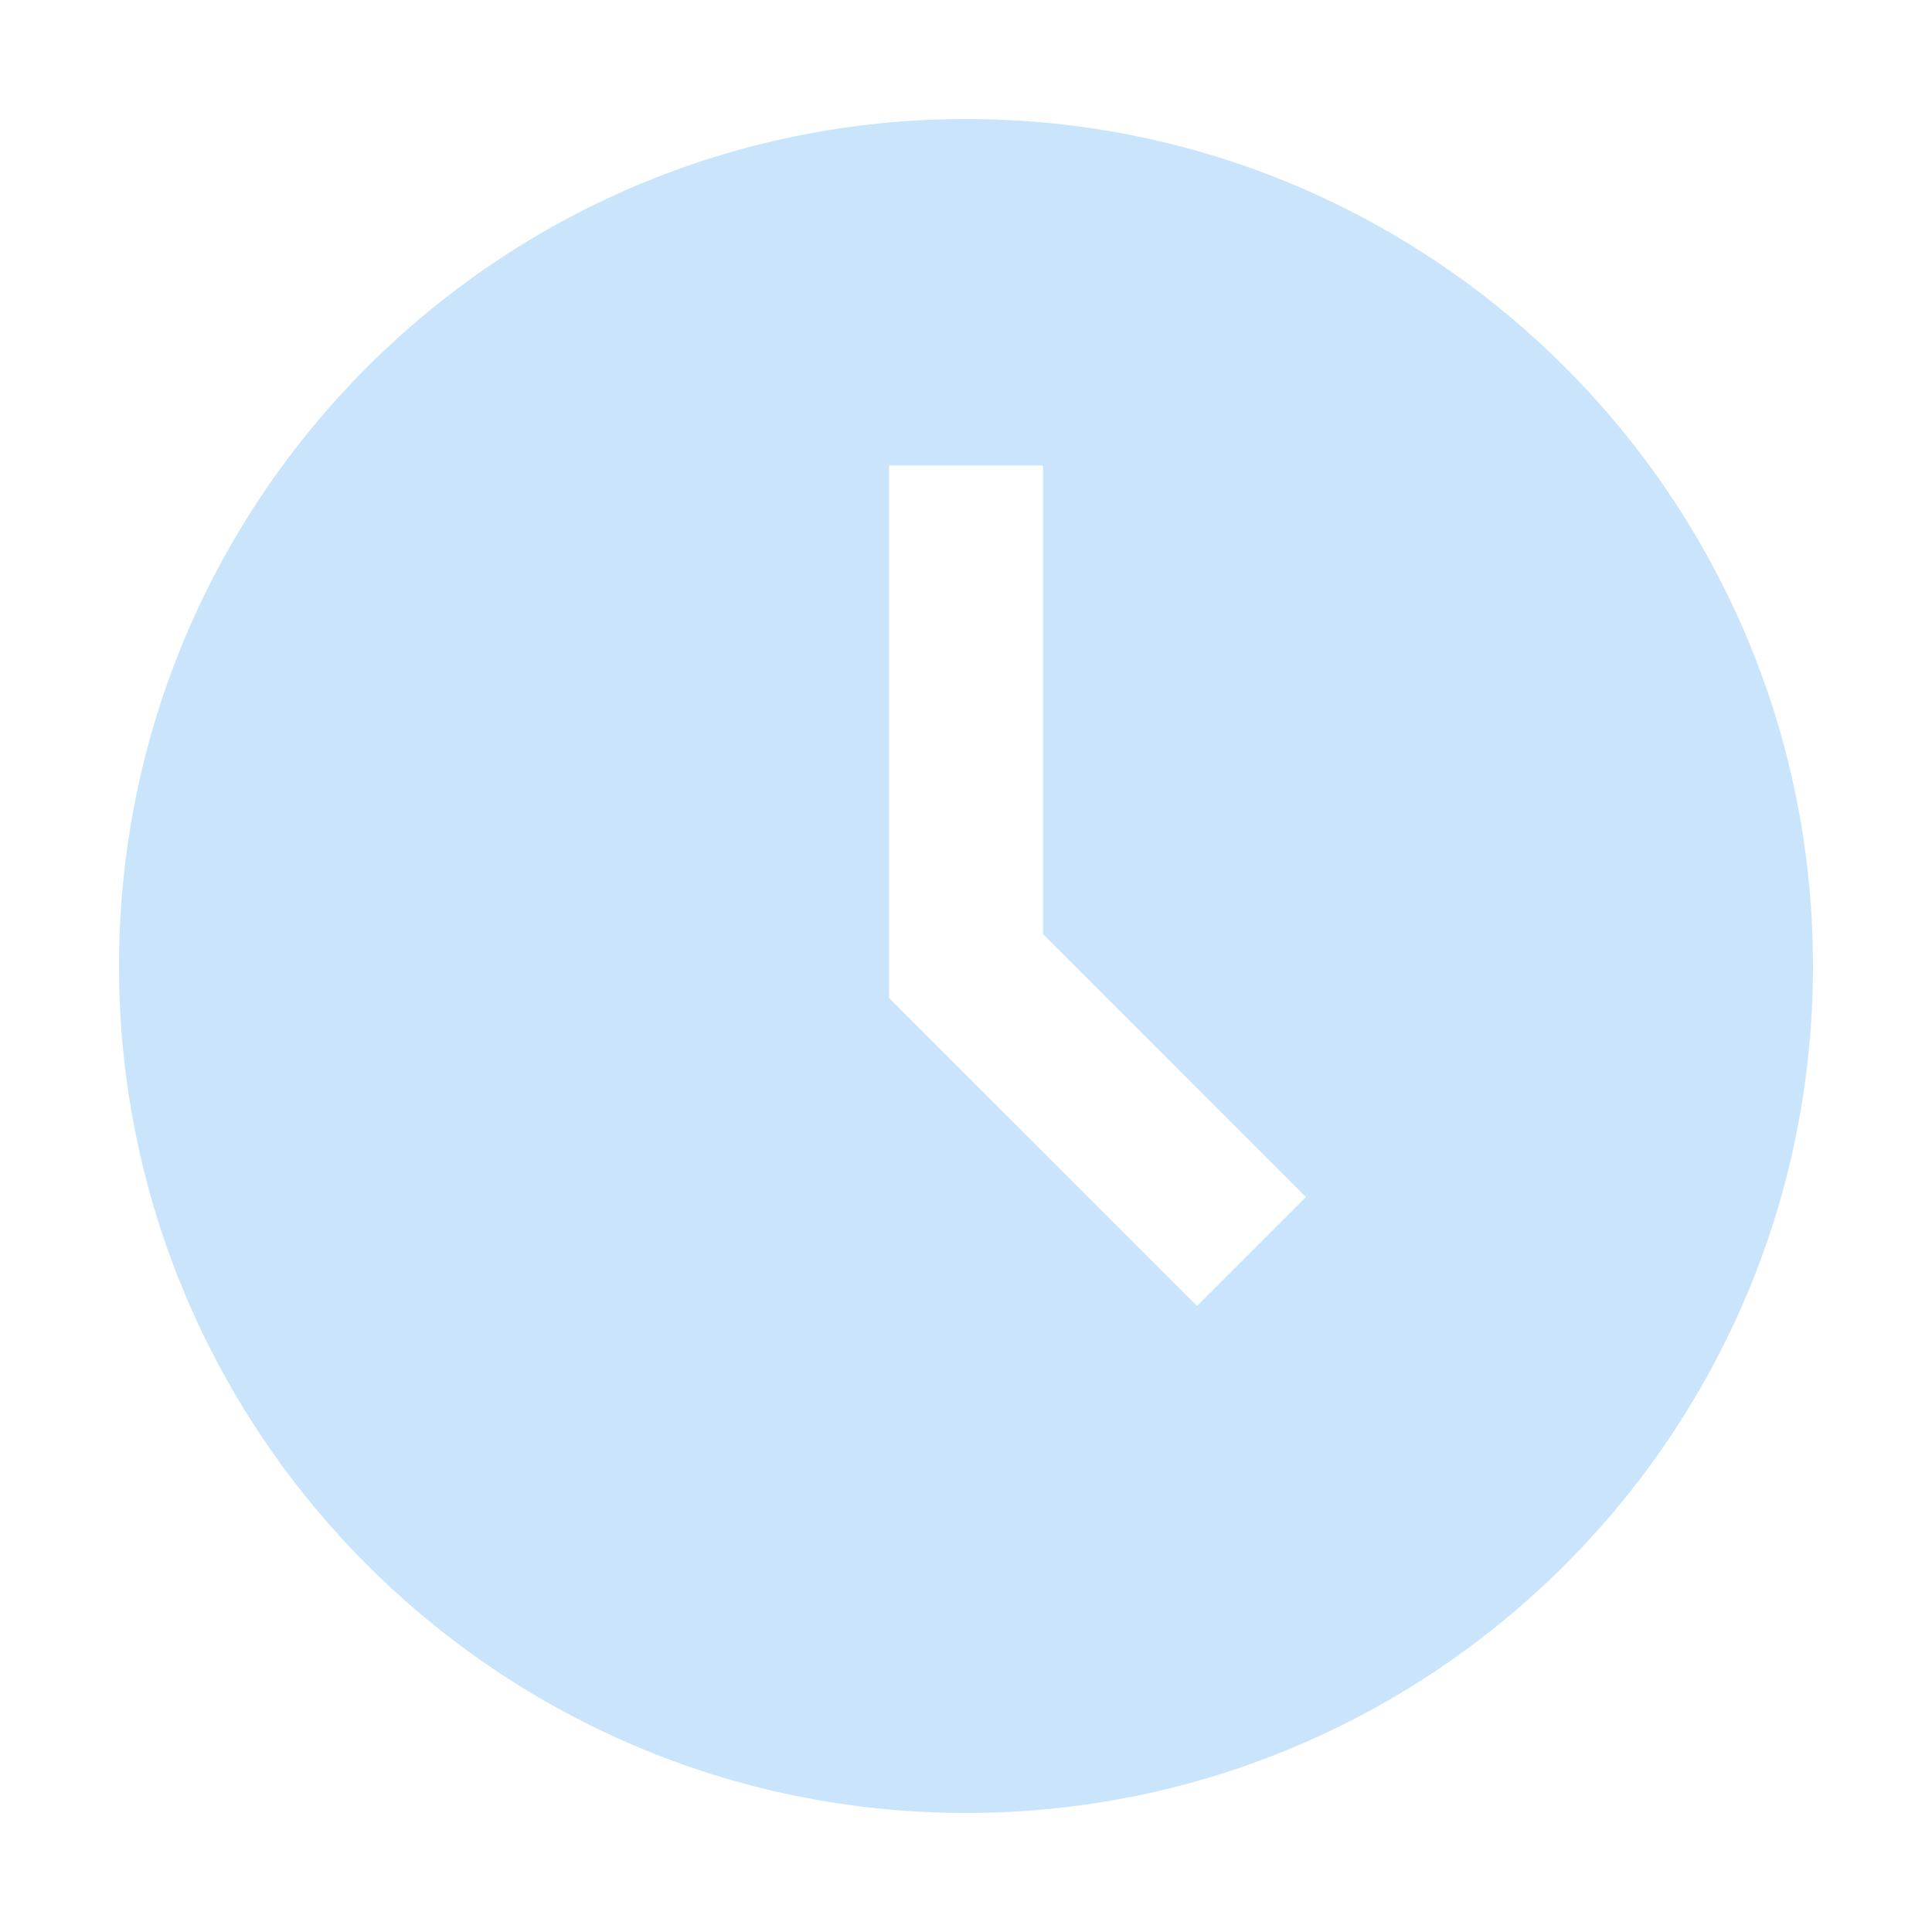
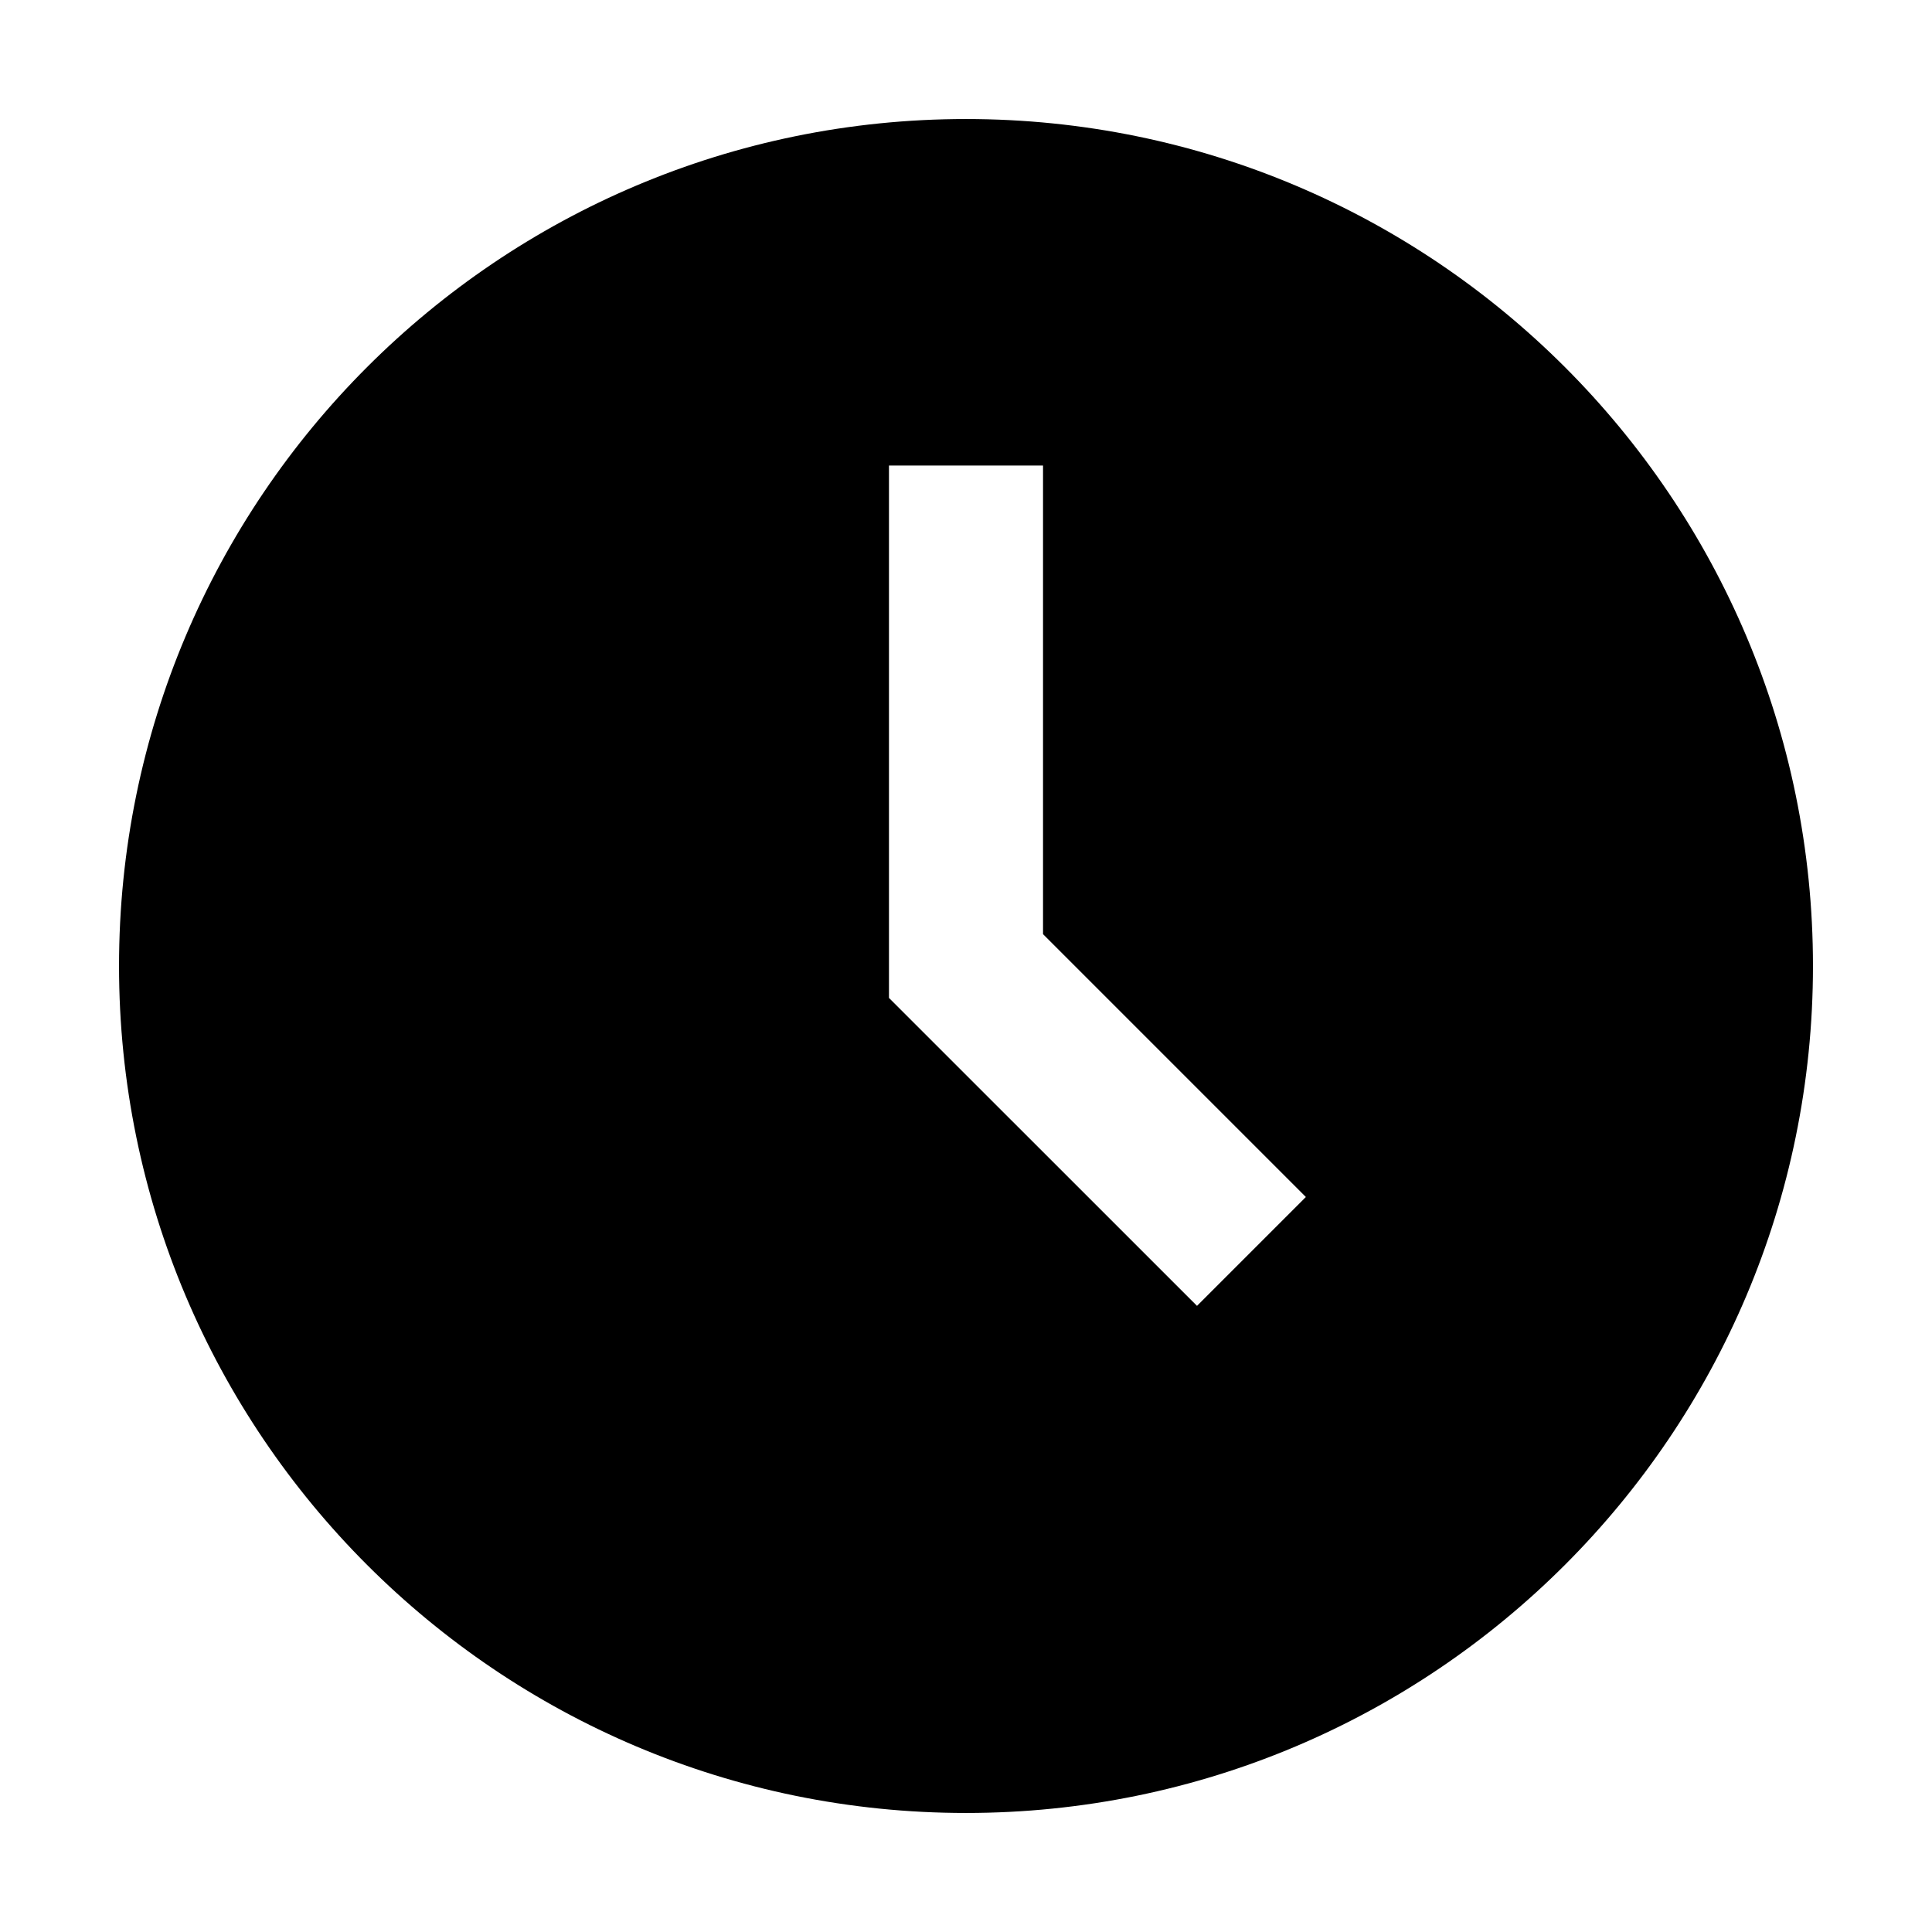
- <svg xmlns="http://www.w3.org/2000/svg" width="23" height="23" viewBox="0 0 23 23" fill="none">
-   <path d="M11.5 21.583C5.931 21.583 1.417 17.069 1.417 11.5C1.417 5.931 5.931 1.417 11.5 1.417C17.069 1.417 21.583 5.931 21.583 11.5C21.583 17.069 17.069 21.583 11.5 21.583ZM12.417 5.542H10.583V11.88L14.25 15.546L15.546 14.25L12.417 11.121V5.542Z" fill="#CAE5FB" />
+ <svg xmlns="http://www.w3.org/2000/svg" width="23" height="23" viewBox="0 0 23 23" fill="currentColor">
+   <path d="M11.5 21.583C5.931 21.583 1.417 17.069 1.417 11.5C1.417 5.931 5.931 1.417 11.5 1.417C17.069 1.417 21.583 5.931 21.583 11.5C21.583 17.069 17.069 21.583 11.5 21.583ZM12.417 5.542H10.583V11.88L14.25 15.546L15.546 14.25L12.417 11.121V5.542Z" fill="currentColor" />
</svg>
